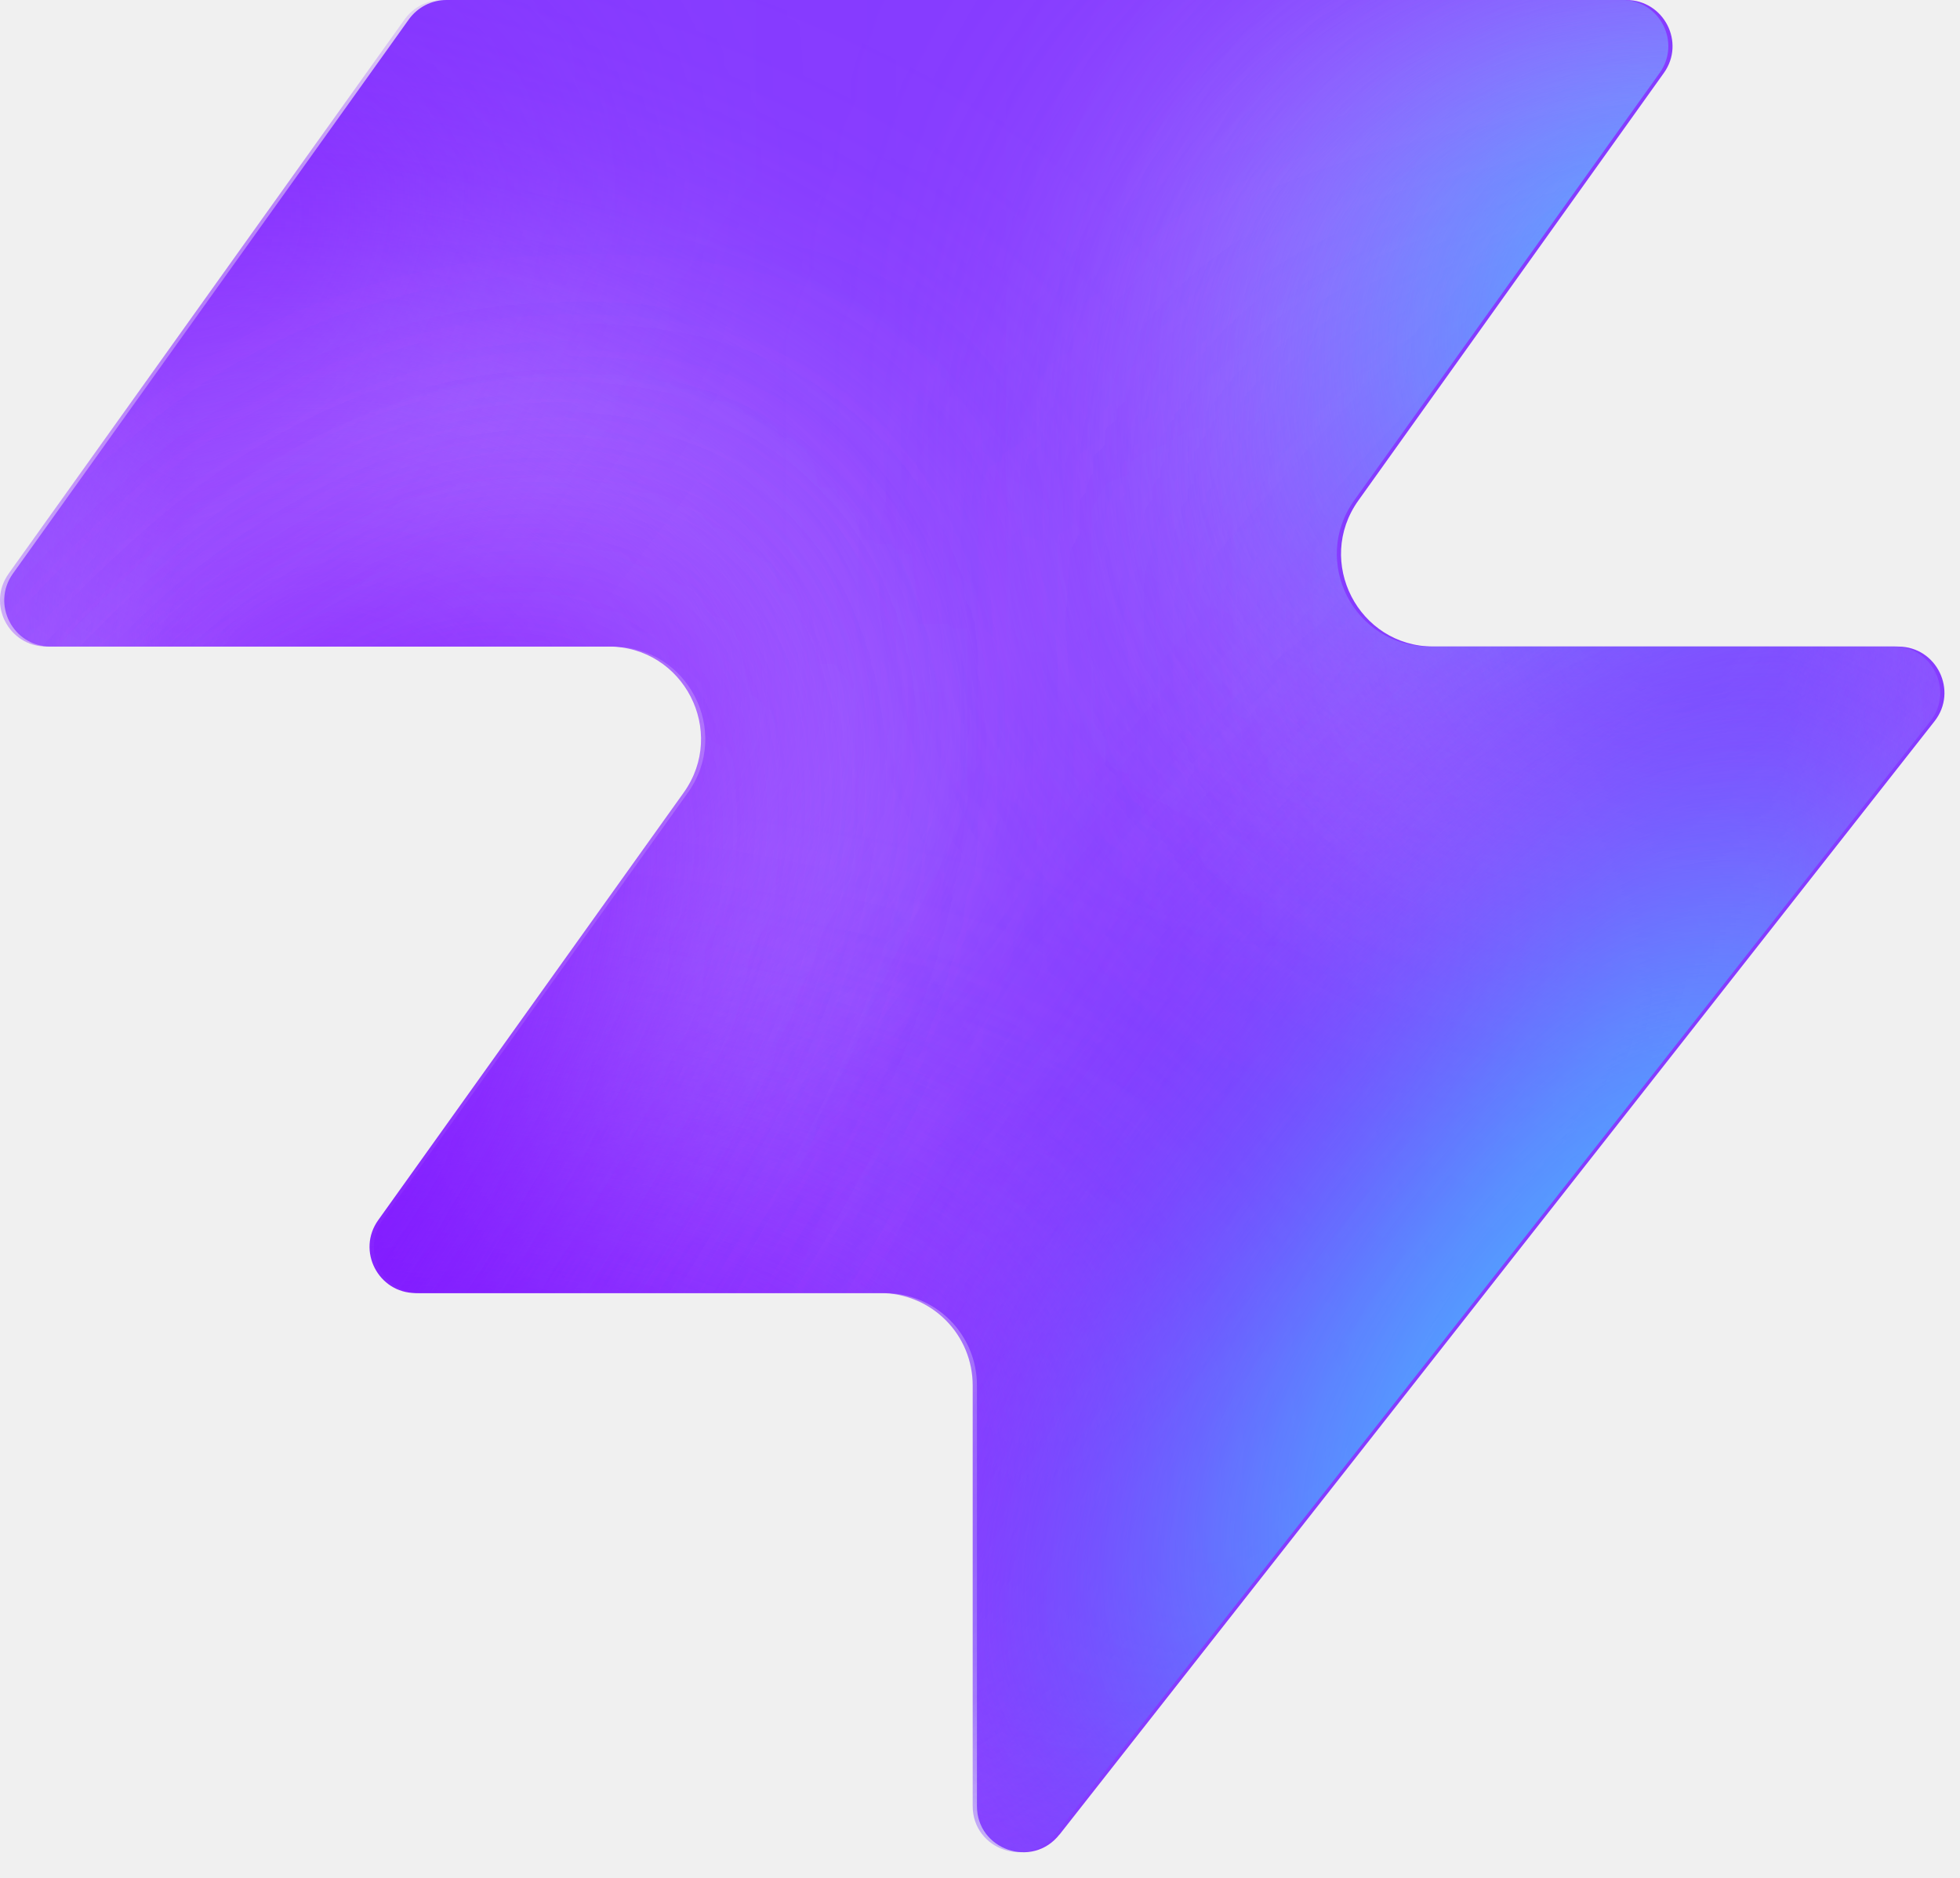
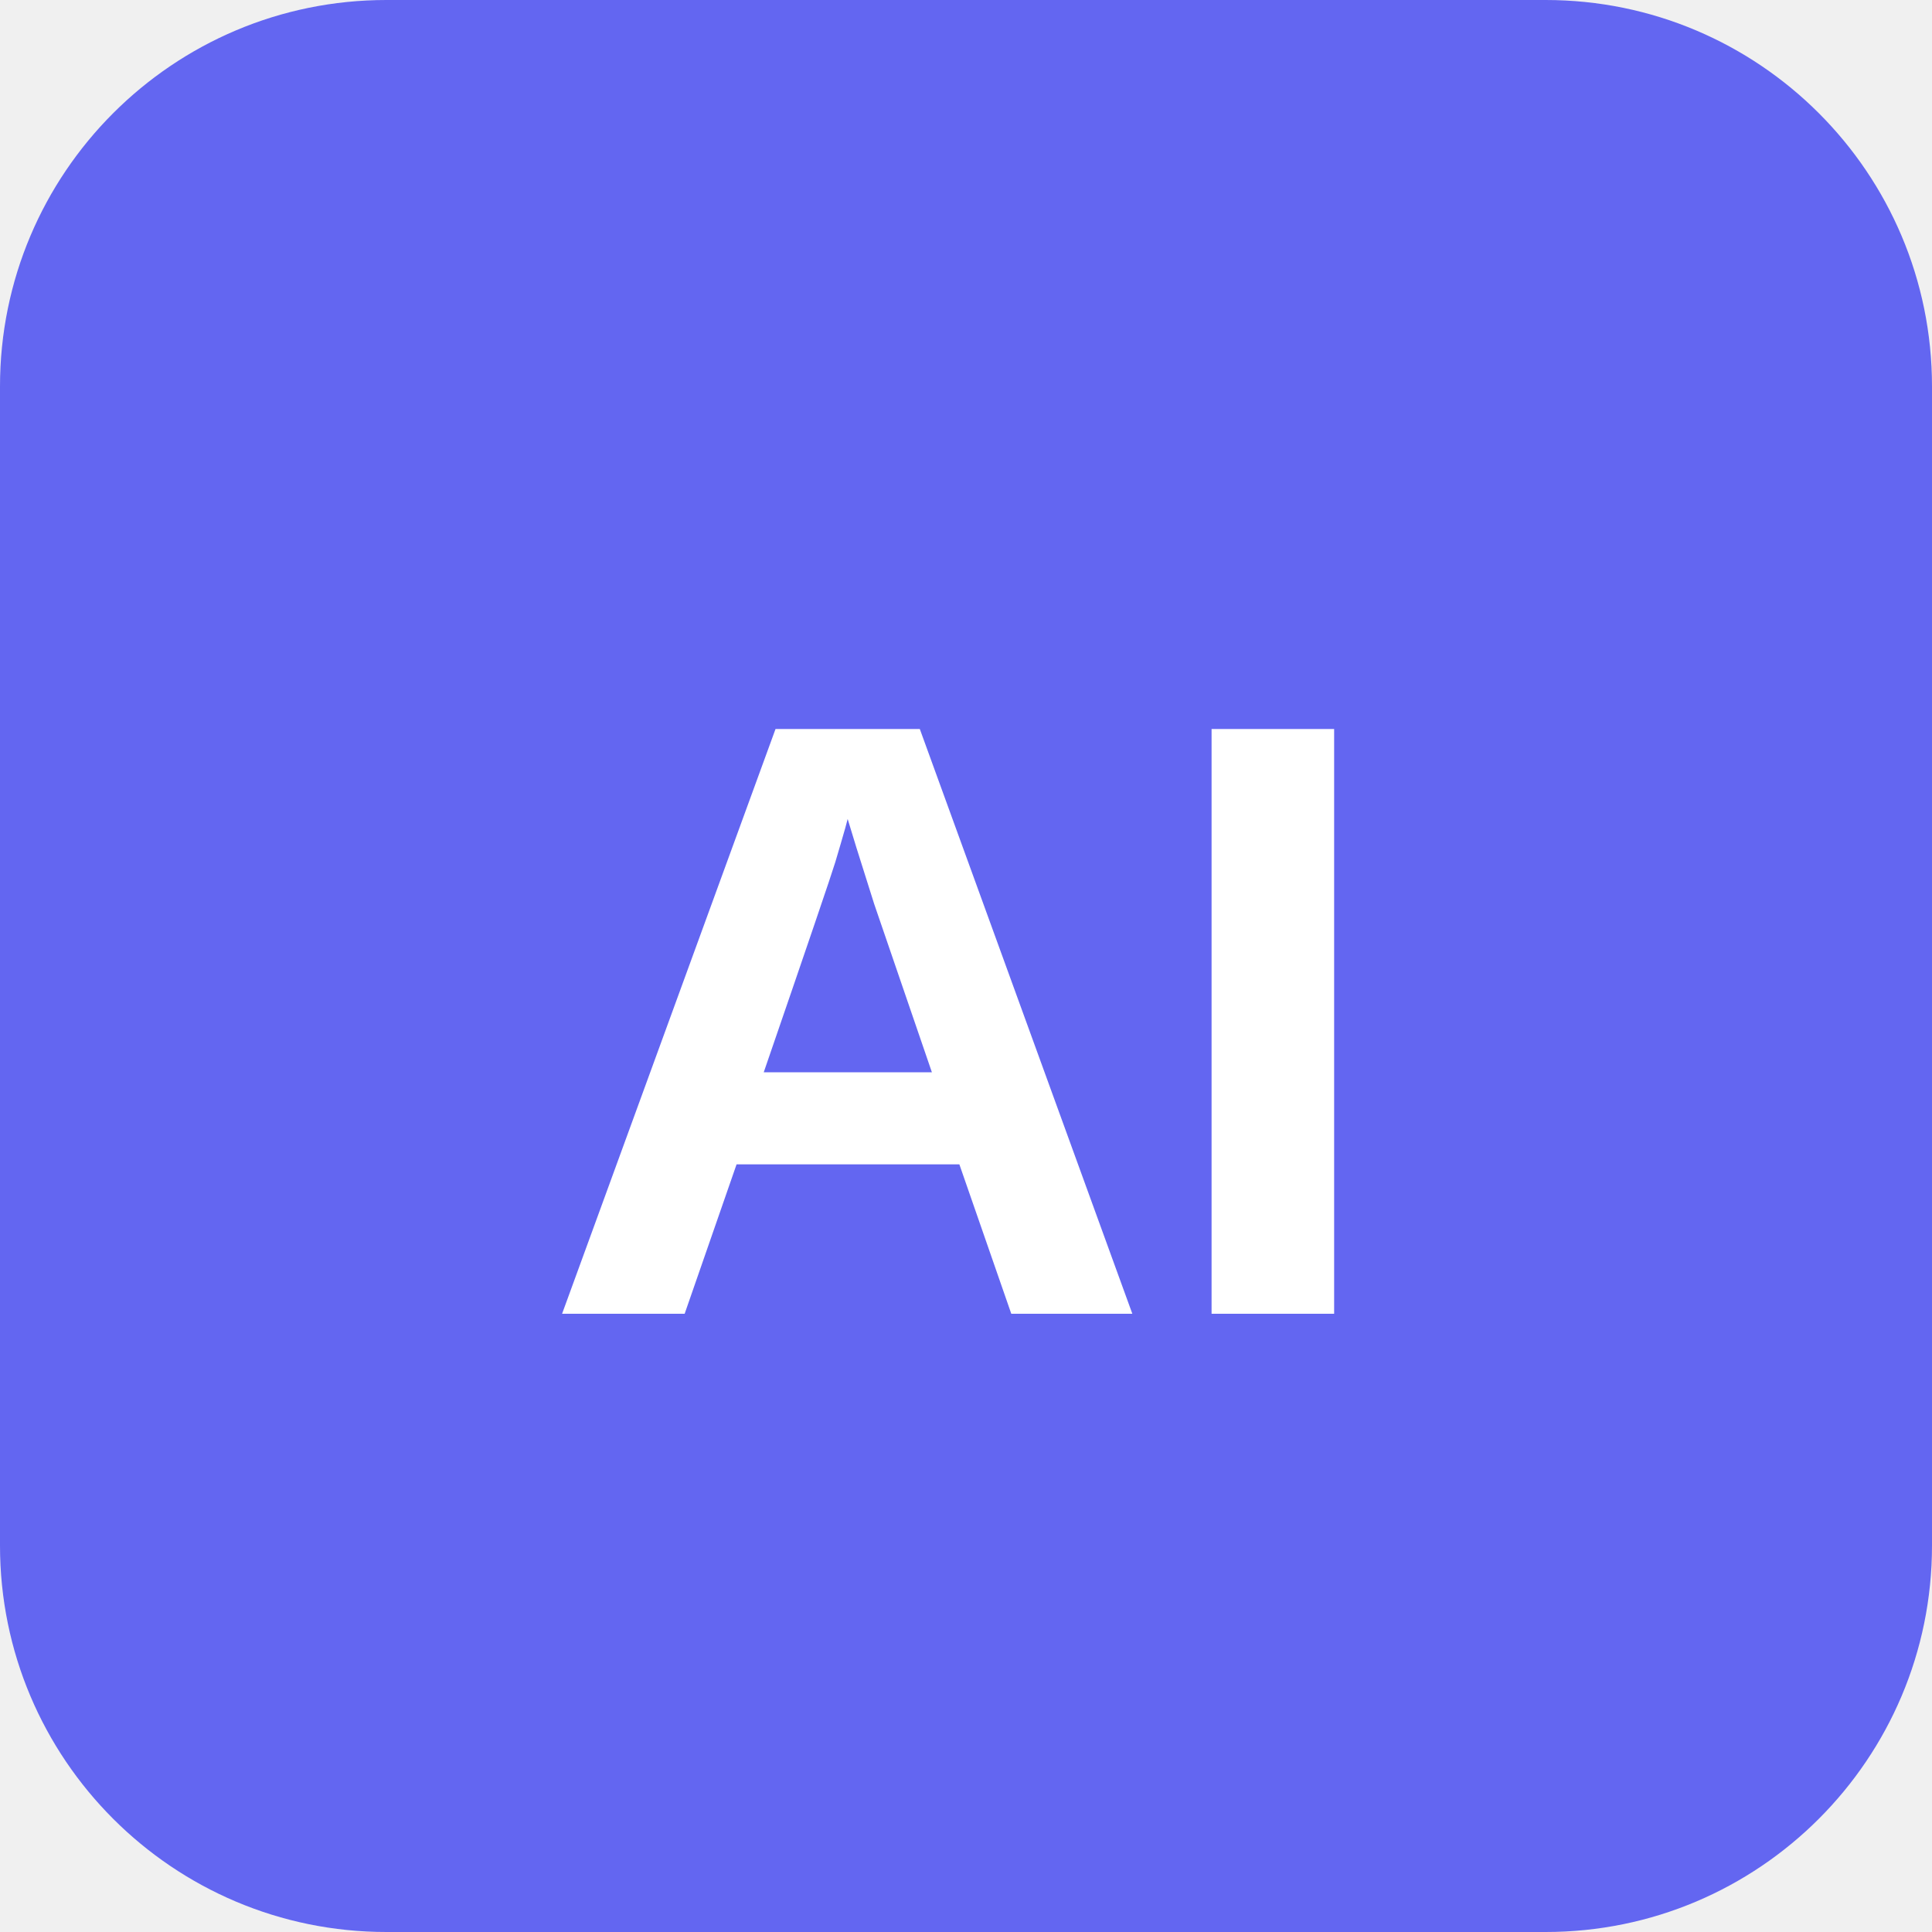
- <svg xmlns="http://www.w3.org/2000/svg" width="48" height="46" fill="none" viewBox="0 0 48 46">
-   <path fill="#863bff" d="M25.946 44.938c-.664.845-2.021.375-2.021-.698V33.937a2.26 2.26 0 0 0-2.262-2.262H10.287c-.92 0-1.456-1.04-.92-1.788l7.48-10.471c1.07-1.497 0-3.578-1.842-3.578H1.237c-.92 0-1.456-1.04-.92-1.788L10.013.474c.214-.297.556-.474.92-.474h28.894c.92 0 1.456 1.04.92 1.788l-7.48 10.471c-1.07 1.498 0 3.579 1.842 3.579h11.377c.943 0 1.473 1.088.89 1.83L25.947 44.94z" style="fill:#863bff;fill:color(display-p3 .525 .23 1);fill-opacity:1" />
-   <mask id="a" width="48" height="46" x="0" y="0" maskUnits="userSpaceOnUse" style="mask-type:alpha">
-     <path fill="#000" d="M25.842 44.938c-.664.844-2.021.375-2.021-.698V33.937a2.26 2.26 0 0 0-2.262-2.262H10.183c-.92 0-1.456-1.04-.92-1.788l7.48-10.471c1.07-1.498 0-3.579-1.842-3.579H1.133c-.92 0-1.456-1.04-.92-1.787L9.91.473c.214-.297.556-.474.92-.474h28.894c.92 0 1.456 1.04.92 1.788l-7.48 10.471c-1.07 1.498 0 3.578 1.842 3.578h11.377c.943 0 1.473 1.088.89 1.832L25.843 44.94z" style="fill:#000;fill-opacity:1" />
-   </mask>
-   <g mask="url(#a)">
-     <g filter="url(#b)">
-       <ellipse cx="5.508" cy="14.704" fill="#ede6ff" rx="5.508" ry="14.704" style="fill:#ede6ff;fill:color(display-p3 .927 .903 1);fill-opacity:1" transform="matrix(.00324 1 1 -.00324 -4.47 31.516)" />
-     </g>
-     <g filter="url(#c)">
-       <ellipse cx="10.399" cy="29.851" fill="#ede6ff" rx="10.399" ry="29.851" style="fill:#ede6ff;fill:color(display-p3 .927 .903 1);fill-opacity:1" transform="matrix(.00324 1 1 -.00324 -39.328 7.883)" />
-     </g>
-     <g filter="url(#d)">
-       <ellipse cx="5.508" cy="30.487" fill="#7e14ff" rx="5.508" ry="30.487" style="fill:#7e14ff;fill:color(display-p3 .492 .077 1);fill-opacity:1" transform="rotate(89.814 -25.913 -14.639)scale(1 -1)" />
-     </g>
-     <g filter="url(#e)">
-       <ellipse cx="5.508" cy="30.599" fill="#7e14ff" rx="5.508" ry="30.599" style="fill:#7e14ff;fill:color(display-p3 .492 .077 1);fill-opacity:1" transform="rotate(89.814 -32.644 -3.334)scale(1 -1)" />
-     </g>
-     <g filter="url(#f)">
-       <ellipse cx="5.508" cy="30.599" fill="#7e14ff" rx="5.508" ry="30.599" style="fill:#7e14ff;fill:color(display-p3 .492 .077 1);fill-opacity:1" transform="matrix(.00324 1 1 -.00324 -34.34 30.47)" />
-     </g>
-     <g filter="url(#g)">
-       <ellipse cx="14.072" cy="22.078" fill="#ede6ff" rx="14.072" ry="22.078" style="fill:#ede6ff;fill:color(display-p3 .927 .903 1);fill-opacity:1" transform="rotate(93.35 24.506 48.493)scale(-1 1)" />
-     </g>
-     <g filter="url(#h)">
-       <ellipse cx="3.47" cy="21.501" fill="#7e14ff" rx="3.47" ry="21.501" style="fill:#7e14ff;fill:color(display-p3 .492 .077 1);fill-opacity:1" transform="rotate(89.009 28.708 47.59)scale(-1 1)" />
-     </g>
-     <g filter="url(#i)">
-       <ellipse cx="3.47" cy="21.501" fill="#7e14ff" rx="3.47" ry="21.501" style="fill:#7e14ff;fill:color(display-p3 .492 .077 1);fill-opacity:1" transform="rotate(89.009 28.708 47.59)scale(-1 1)" />
-     </g>
-     <g filter="url(#j)">
-       <ellipse cx=".387" cy="8.972" fill="#7e14ff" rx="4.407" ry="29.108" style="fill:#7e14ff;fill:color(display-p3 .492 .077 1);fill-opacity:1" transform="rotate(39.51 .387 8.972)" />
-     </g>
-     <g filter="url(#k)">
-       <ellipse cx="47.523" cy="-6.092" fill="#7e14ff" rx="4.407" ry="29.108" style="fill:#7e14ff;fill:color(display-p3 .492 .077 1);fill-opacity:1" transform="rotate(37.892 47.523 -6.092)" />
-     </g>
-     <g filter="url(#l)">
-       <ellipse cx="41.412" cy="6.333" fill="#47bfff" rx="5.971" ry="9.665" style="fill:#47bfff;fill:color(display-p3 .28 .748 1);fill-opacity:1" transform="rotate(37.892 41.412 6.333)" />
-     </g>
-     <g filter="url(#m)">
-       <ellipse cx="-1.879" cy="38.332" fill="#7e14ff" rx="4.407" ry="29.108" style="fill:#7e14ff;fill:color(display-p3 .492 .077 1);fill-opacity:1" transform="rotate(37.892 -1.88 38.332)" />
-     </g>
-     <g filter="url(#n)">
-       <ellipse cx="-1.879" cy="38.332" fill="#7e14ff" rx="4.407" ry="29.108" style="fill:#7e14ff;fill:color(display-p3 .492 .077 1);fill-opacity:1" transform="rotate(37.892 -1.88 38.332)" />
-     </g>
-     <g filter="url(#o)">
-       <ellipse cx="35.651" cy="29.907" fill="#7e14ff" rx="4.407" ry="29.108" style="fill:#7e14ff;fill:color(display-p3 .492 .077 1);fill-opacity:1" transform="rotate(37.892 35.651 29.907)" />
-     </g>
-     <g filter="url(#p)">
-       <ellipse cx="38.418" cy="32.4" fill="#47bfff" rx="5.971" ry="15.297" style="fill:#47bfff;fill:color(display-p3 .28 .748 1);fill-opacity:1" transform="rotate(37.892 38.418 32.4)" />
-     </g>
-   </g>
-   <defs>
-     <filter id="b" width="60.045" height="41.654" x="-19.77" y="16.149" color-interpolation-filters="sRGB" filterUnits="userSpaceOnUse">
-       <feFlood flood-opacity="0" result="BackgroundImageFix" />
-       <feBlend in="SourceGraphic" in2="BackgroundImageFix" result="shape" />
-       <feGaussianBlur result="effect1_foregroundBlur_2002_17158" stdDeviation="7.659" />
-     </filter>
-     <filter id="c" width="90.34" height="51.437" x="-54.613" y="-7.533" color-interpolation-filters="sRGB" filterUnits="userSpaceOnUse">
-       <feFlood flood-opacity="0" result="BackgroundImageFix" />
-       <feBlend in="SourceGraphic" in2="BackgroundImageFix" result="shape" />
-       <feGaussianBlur result="effect1_foregroundBlur_2002_17158" stdDeviation="7.659" />
-     </filter>
-     <filter id="d" width="79.355" height="29.4" x="-49.64" y="2.03" color-interpolation-filters="sRGB" filterUnits="userSpaceOnUse">
-       <feFlood flood-opacity="0" result="BackgroundImageFix" />
-       <feBlend in="SourceGraphic" in2="BackgroundImageFix" result="shape" />
-       <feGaussianBlur result="effect1_foregroundBlur_2002_17158" stdDeviation="4.596" />
-     </filter>
-     <filter id="e" width="79.579" height="29.4" x="-45.045" y="20.029" color-interpolation-filters="sRGB" filterUnits="userSpaceOnUse">
-       <feFlood flood-opacity="0" result="BackgroundImageFix" />
-       <feBlend in="SourceGraphic" in2="BackgroundImageFix" result="shape" />
-       <feGaussianBlur result="effect1_foregroundBlur_2002_17158" stdDeviation="4.596" />
-     </filter>
-     <filter id="f" width="79.579" height="29.4" x="-43.513" y="21.178" color-interpolation-filters="sRGB" filterUnits="userSpaceOnUse">
-       <feFlood flood-opacity="0" result="BackgroundImageFix" />
-       <feBlend in="SourceGraphic" in2="BackgroundImageFix" result="shape" />
-       <feGaussianBlur result="effect1_foregroundBlur_2002_17158" stdDeviation="4.596" />
-     </filter>
-     <filter id="g" width="74.749" height="58.852" x="15.756" y="-17.901" color-interpolation-filters="sRGB" filterUnits="userSpaceOnUse">
-       <feFlood flood-opacity="0" result="BackgroundImageFix" />
-       <feBlend in="SourceGraphic" in2="BackgroundImageFix" result="shape" />
-       <feGaussianBlur result="effect1_foregroundBlur_2002_17158" stdDeviation="7.659" />
-     </filter>
-     <filter id="h" width="61.377" height="25.362" x="23.548" y="2.284" color-interpolation-filters="sRGB" filterUnits="userSpaceOnUse">
-       <feFlood flood-opacity="0" result="BackgroundImageFix" />
-       <feBlend in="SourceGraphic" in2="BackgroundImageFix" result="shape" />
-       <feGaussianBlur result="effect1_foregroundBlur_2002_17158" stdDeviation="4.596" />
-     </filter>
-     <filter id="i" width="61.377" height="25.362" x="23.548" y="2.284" color-interpolation-filters="sRGB" filterUnits="userSpaceOnUse">
-       <feFlood flood-opacity="0" result="BackgroundImageFix" />
-       <feBlend in="SourceGraphic" in2="BackgroundImageFix" result="shape" />
-       <feGaussianBlur result="effect1_foregroundBlur_2002_17158" stdDeviation="4.596" />
-     </filter>
-     <filter id="j" width="56.045" height="63.649" x="-27.636" y="-22.853" color-interpolation-filters="sRGB" filterUnits="userSpaceOnUse">
-       <feFlood flood-opacity="0" result="BackgroundImageFix" />
-       <feBlend in="SourceGraphic" in2="BackgroundImageFix" result="shape" />
-       <feGaussianBlur result="effect1_foregroundBlur_2002_17158" stdDeviation="4.596" />
-     </filter>
-     <filter id="k" width="54.814" height="64.646" x="20.116" y="-38.415" color-interpolation-filters="sRGB" filterUnits="userSpaceOnUse">
-       <feFlood flood-opacity="0" result="BackgroundImageFix" />
-       <feBlend in="SourceGraphic" in2="BackgroundImageFix" result="shape" />
-       <feGaussianBlur result="effect1_foregroundBlur_2002_17158" stdDeviation="4.596" />
-     </filter>
-     <filter id="l" width="33.541" height="35.313" x="24.641" y="-11.323" color-interpolation-filters="sRGB" filterUnits="userSpaceOnUse">
-       <feFlood flood-opacity="0" result="BackgroundImageFix" />
-       <feBlend in="SourceGraphic" in2="BackgroundImageFix" result="shape" />
-       <feGaussianBlur result="effect1_foregroundBlur_2002_17158" stdDeviation="4.596" />
-     </filter>
-     <filter id="m" width="54.814" height="64.646" x="-29.286" y="6.009" color-interpolation-filters="sRGB" filterUnits="userSpaceOnUse">
-       <feFlood flood-opacity="0" result="BackgroundImageFix" />
-       <feBlend in="SourceGraphic" in2="BackgroundImageFix" result="shape" />
-       <feGaussianBlur result="effect1_foregroundBlur_2002_17158" stdDeviation="4.596" />
-     </filter>
-     <filter id="n" width="54.814" height="64.646" x="-29.286" y="6.009" color-interpolation-filters="sRGB" filterUnits="userSpaceOnUse">
-       <feFlood flood-opacity="0" result="BackgroundImageFix" />
-       <feBlend in="SourceGraphic" in2="BackgroundImageFix" result="shape" />
-       <feGaussianBlur result="effect1_foregroundBlur_2002_17158" stdDeviation="4.596" />
-     </filter>
-     <filter id="o" width="54.814" height="64.646" x="8.244" y="-2.416" color-interpolation-filters="sRGB" filterUnits="userSpaceOnUse">
-       <feFlood flood-opacity="0" result="BackgroundImageFix" />
-       <feBlend in="SourceGraphic" in2="BackgroundImageFix" result="shape" />
-       <feGaussianBlur result="effect1_foregroundBlur_2002_17158" stdDeviation="4.596" />
-     </filter>
-     <filter id="p" width="39.409" height="43.623" x="18.713" y="10.588" color-interpolation-filters="sRGB" filterUnits="userSpaceOnUse">
-       <feFlood flood-opacity="0" result="BackgroundImageFix" />
-       <feBlend in="SourceGraphic" in2="BackgroundImageFix" result="shape" />
-       <feGaussianBlur result="effect1_foregroundBlur_2002_17158" stdDeviation="4.596" />
-     </filter>
-   </defs>
+ <svg xmlns="http://www.w3.org/2000/svg" viewBox="0 0 100 100">
+   <rect width="100" height="100" rx="20" fill="#6366F1" />
+   <text x="50" y="68" font-family="Arial Black,Arial,sans-serif" font-weight="900" font-size="44" fill="white" text-anchor="middle">AI</text>
</svg>
